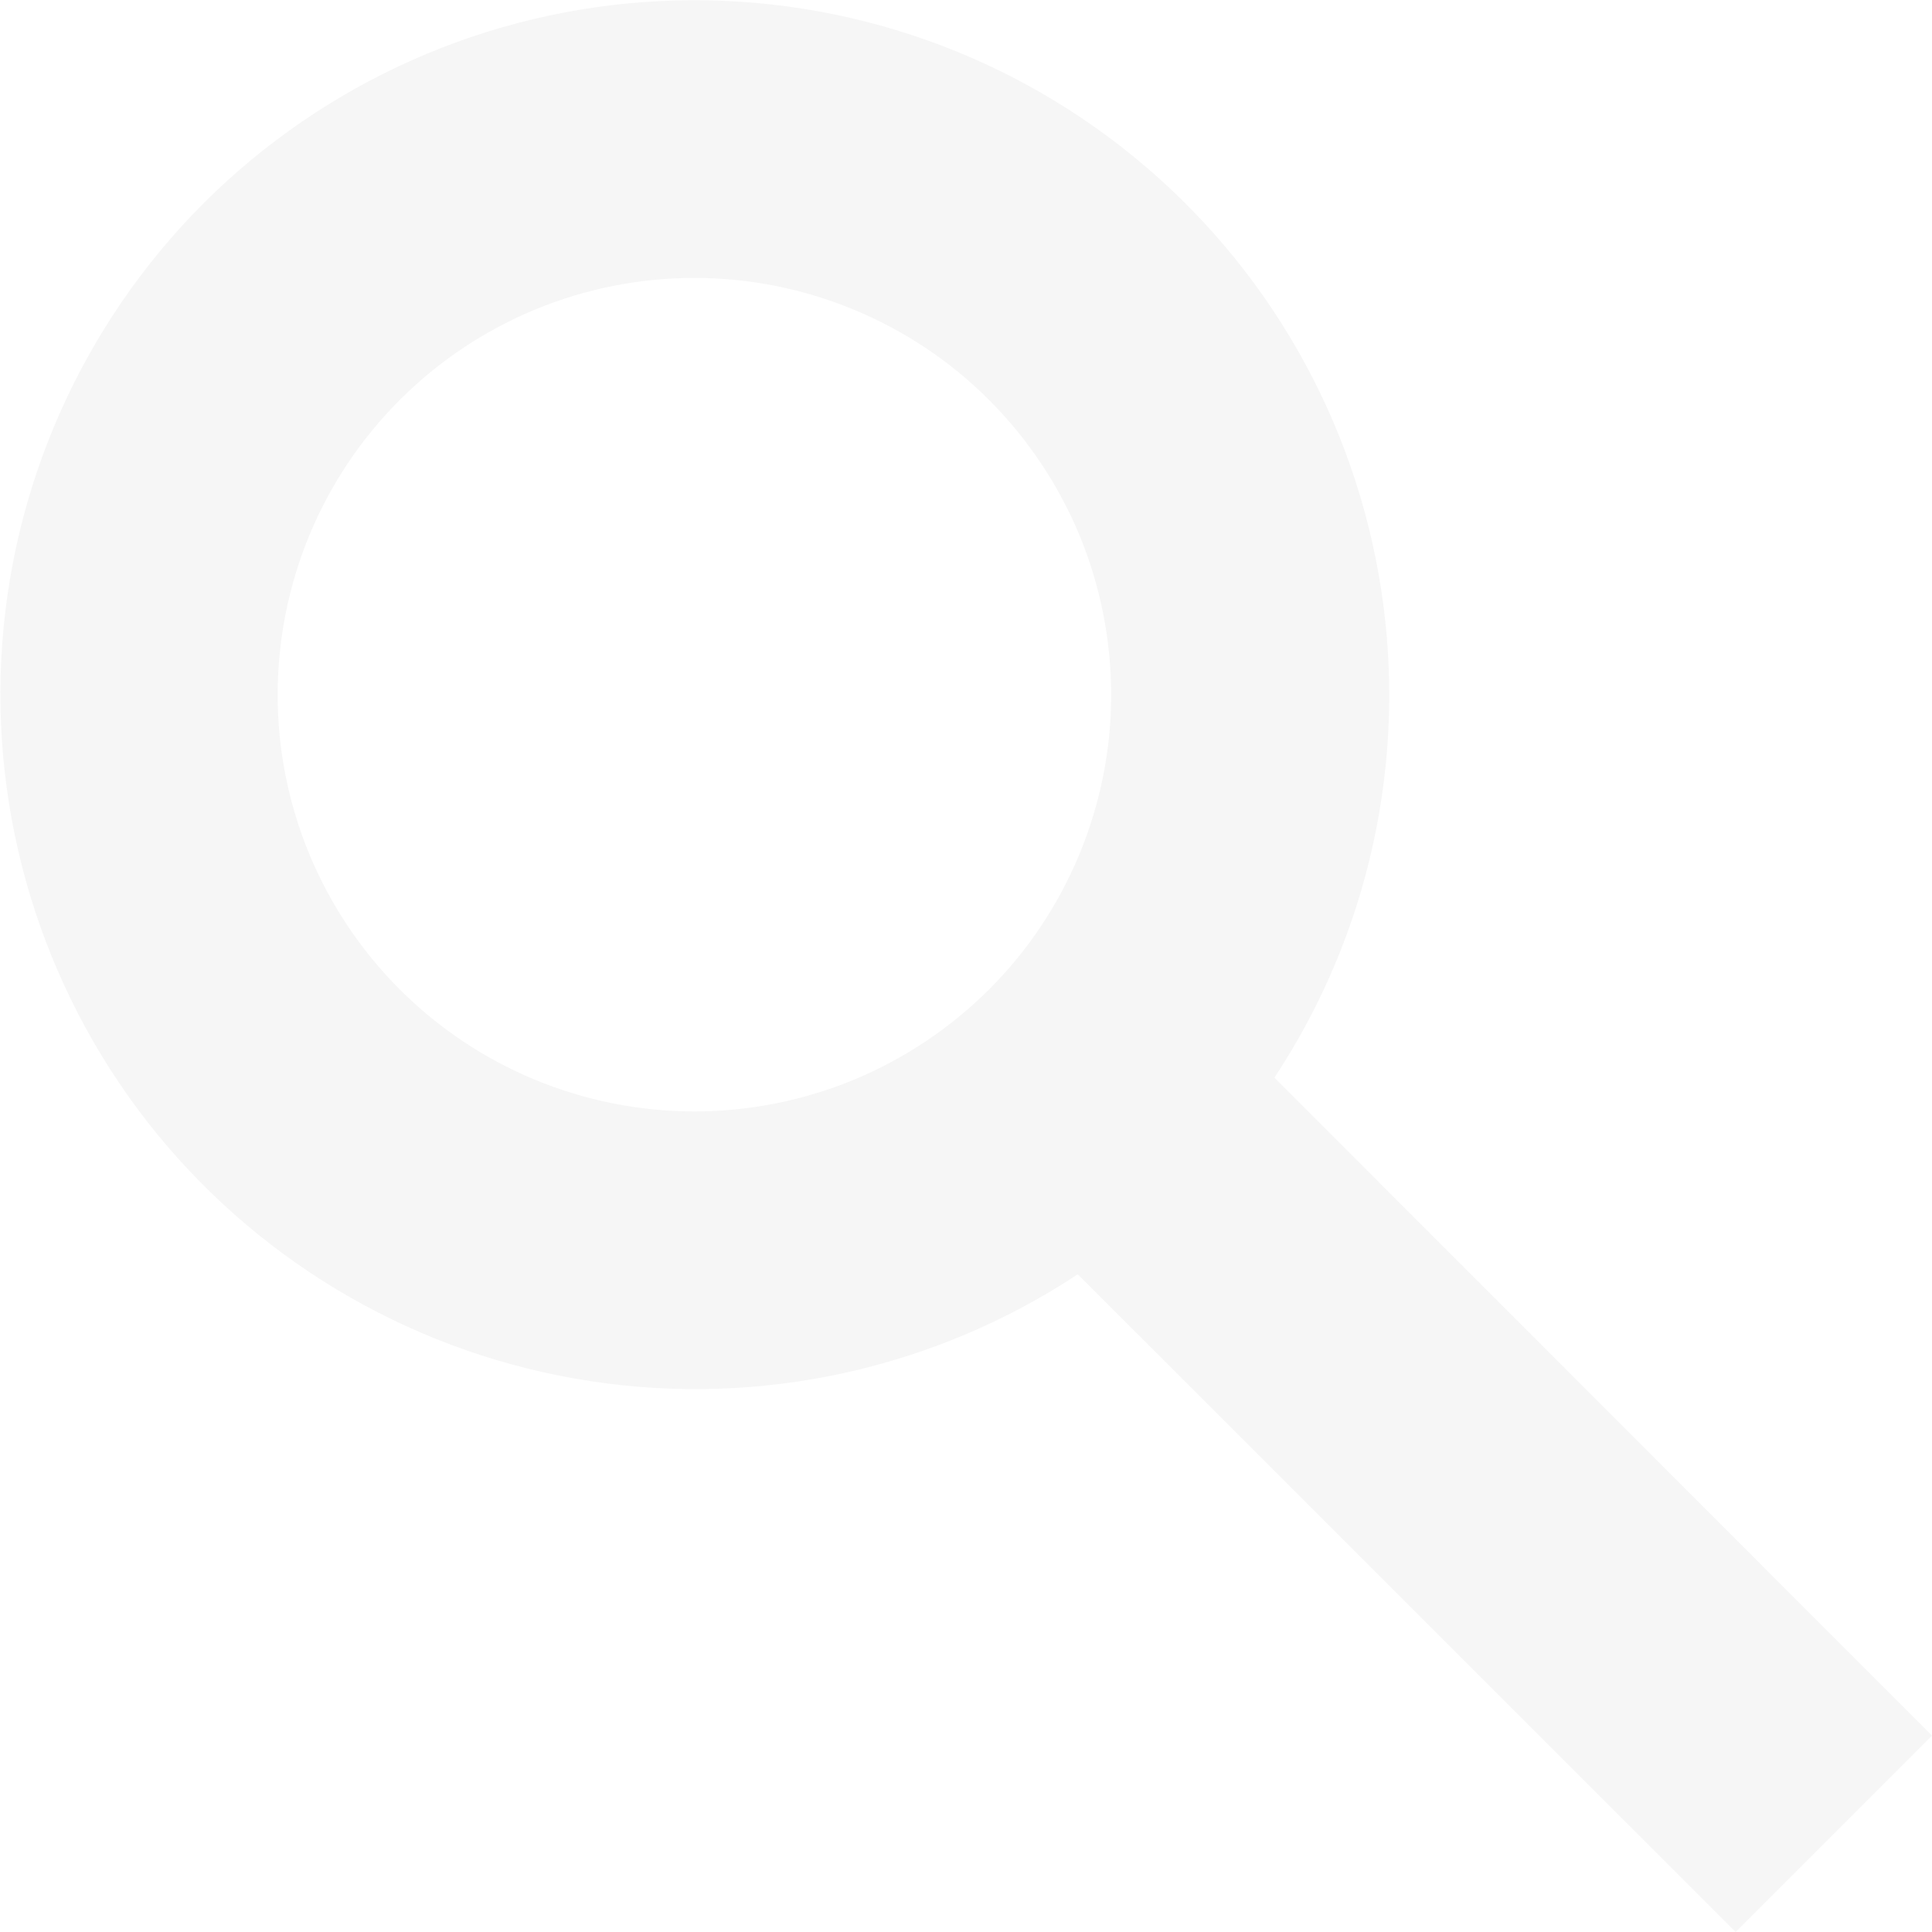
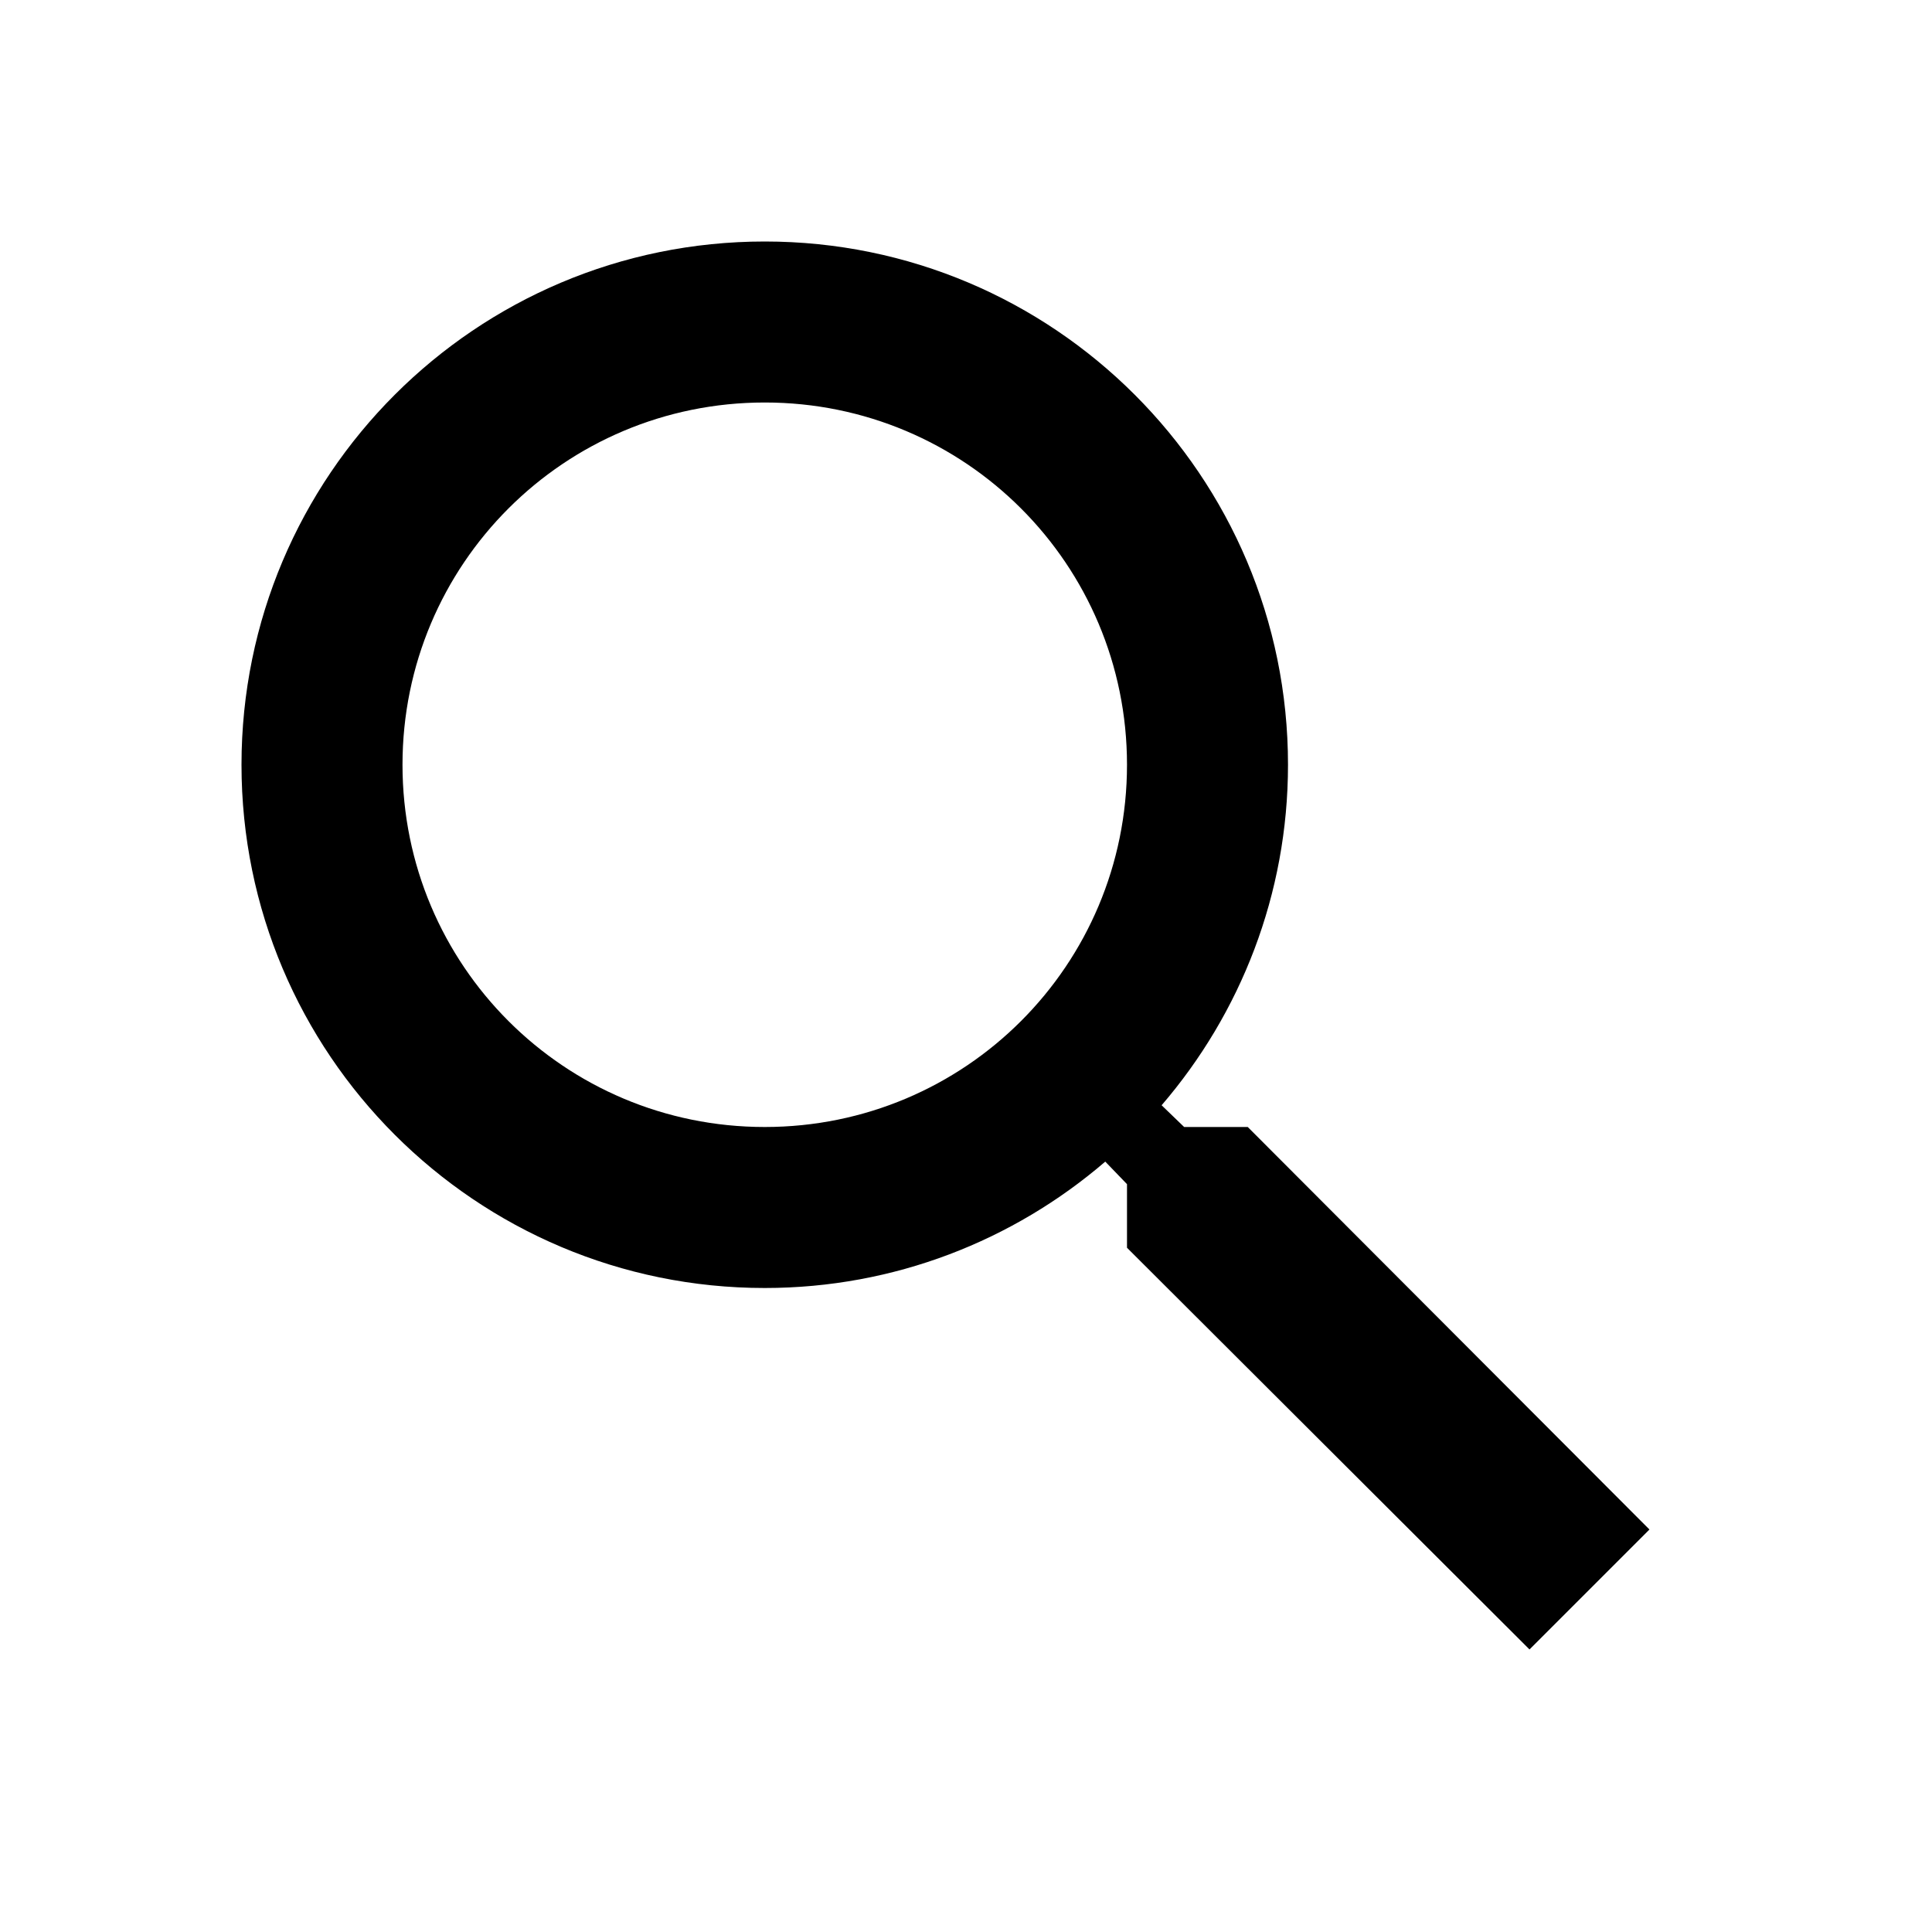
- <svg xmlns="http://www.w3.org/2000/svg" width="14" height="14" viewBox="0 0 14 14" fill="none">
-   <path d="M12.577 14L7.81 9.234C6.769 9.921 5.51 10.197 4.278 10.008C3.045 9.82 1.926 9.181 1.137 8.216C0.349 7.25 -0.053 6.025 0.009 4.78C0.071 3.535 0.593 2.357 1.474 1.474C2.356 0.593 3.534 0.07 4.78 0.008C6.026 -0.055 7.25 0.347 8.216 1.136C9.182 1.924 9.821 3.044 10.009 4.276C10.198 5.509 9.922 6.768 9.235 7.809L14 12.577L12.577 14ZM5.034 2.014C4.233 2.013 3.465 2.331 2.898 2.897C2.331 3.463 2.013 4.231 2.012 5.032C2.011 5.833 2.329 6.601 2.895 7.168C3.461 7.735 4.229 8.053 5.03 8.054C5.427 8.054 5.819 7.976 6.186 7.825C6.552 7.673 6.885 7.451 7.166 7.171C7.447 6.891 7.669 6.558 7.821 6.192C7.973 5.825 8.052 5.433 8.052 5.036C8.052 4.639 7.974 4.247 7.823 3.88C7.671 3.514 7.449 3.181 7.169 2.9C6.889 2.619 6.556 2.397 6.19 2.245C5.823 2.093 5.431 2.014 5.034 2.014Z" fill="#F6F6F6" />
+ <svg xmlns="http://www.w3.org/2000/svg" height="24px" viewBox="0 0 24 24" width="24px" fill="#000000">
+   <path d="M0 0h24v24H0z" fill="none" />
+   <path d="M15.5 14h-.79l-.28-.27C15.41 12.59 16 11.11 16 9.5 16 5.91 13.09 3 9.5 3S3 5.91 3 9.5 5.91 16 9.5 16c1.61 0 3.09-.59 4.23-1.57l.27.28v.79l5 4.99L20.49 19l-4.99-5zm-6 0C7.01 14 5 11.99 5 9.5S7.01 5 9.5 5 14 7.01 14 9.5 11.99 14 9.5 14z" />
</svg>
